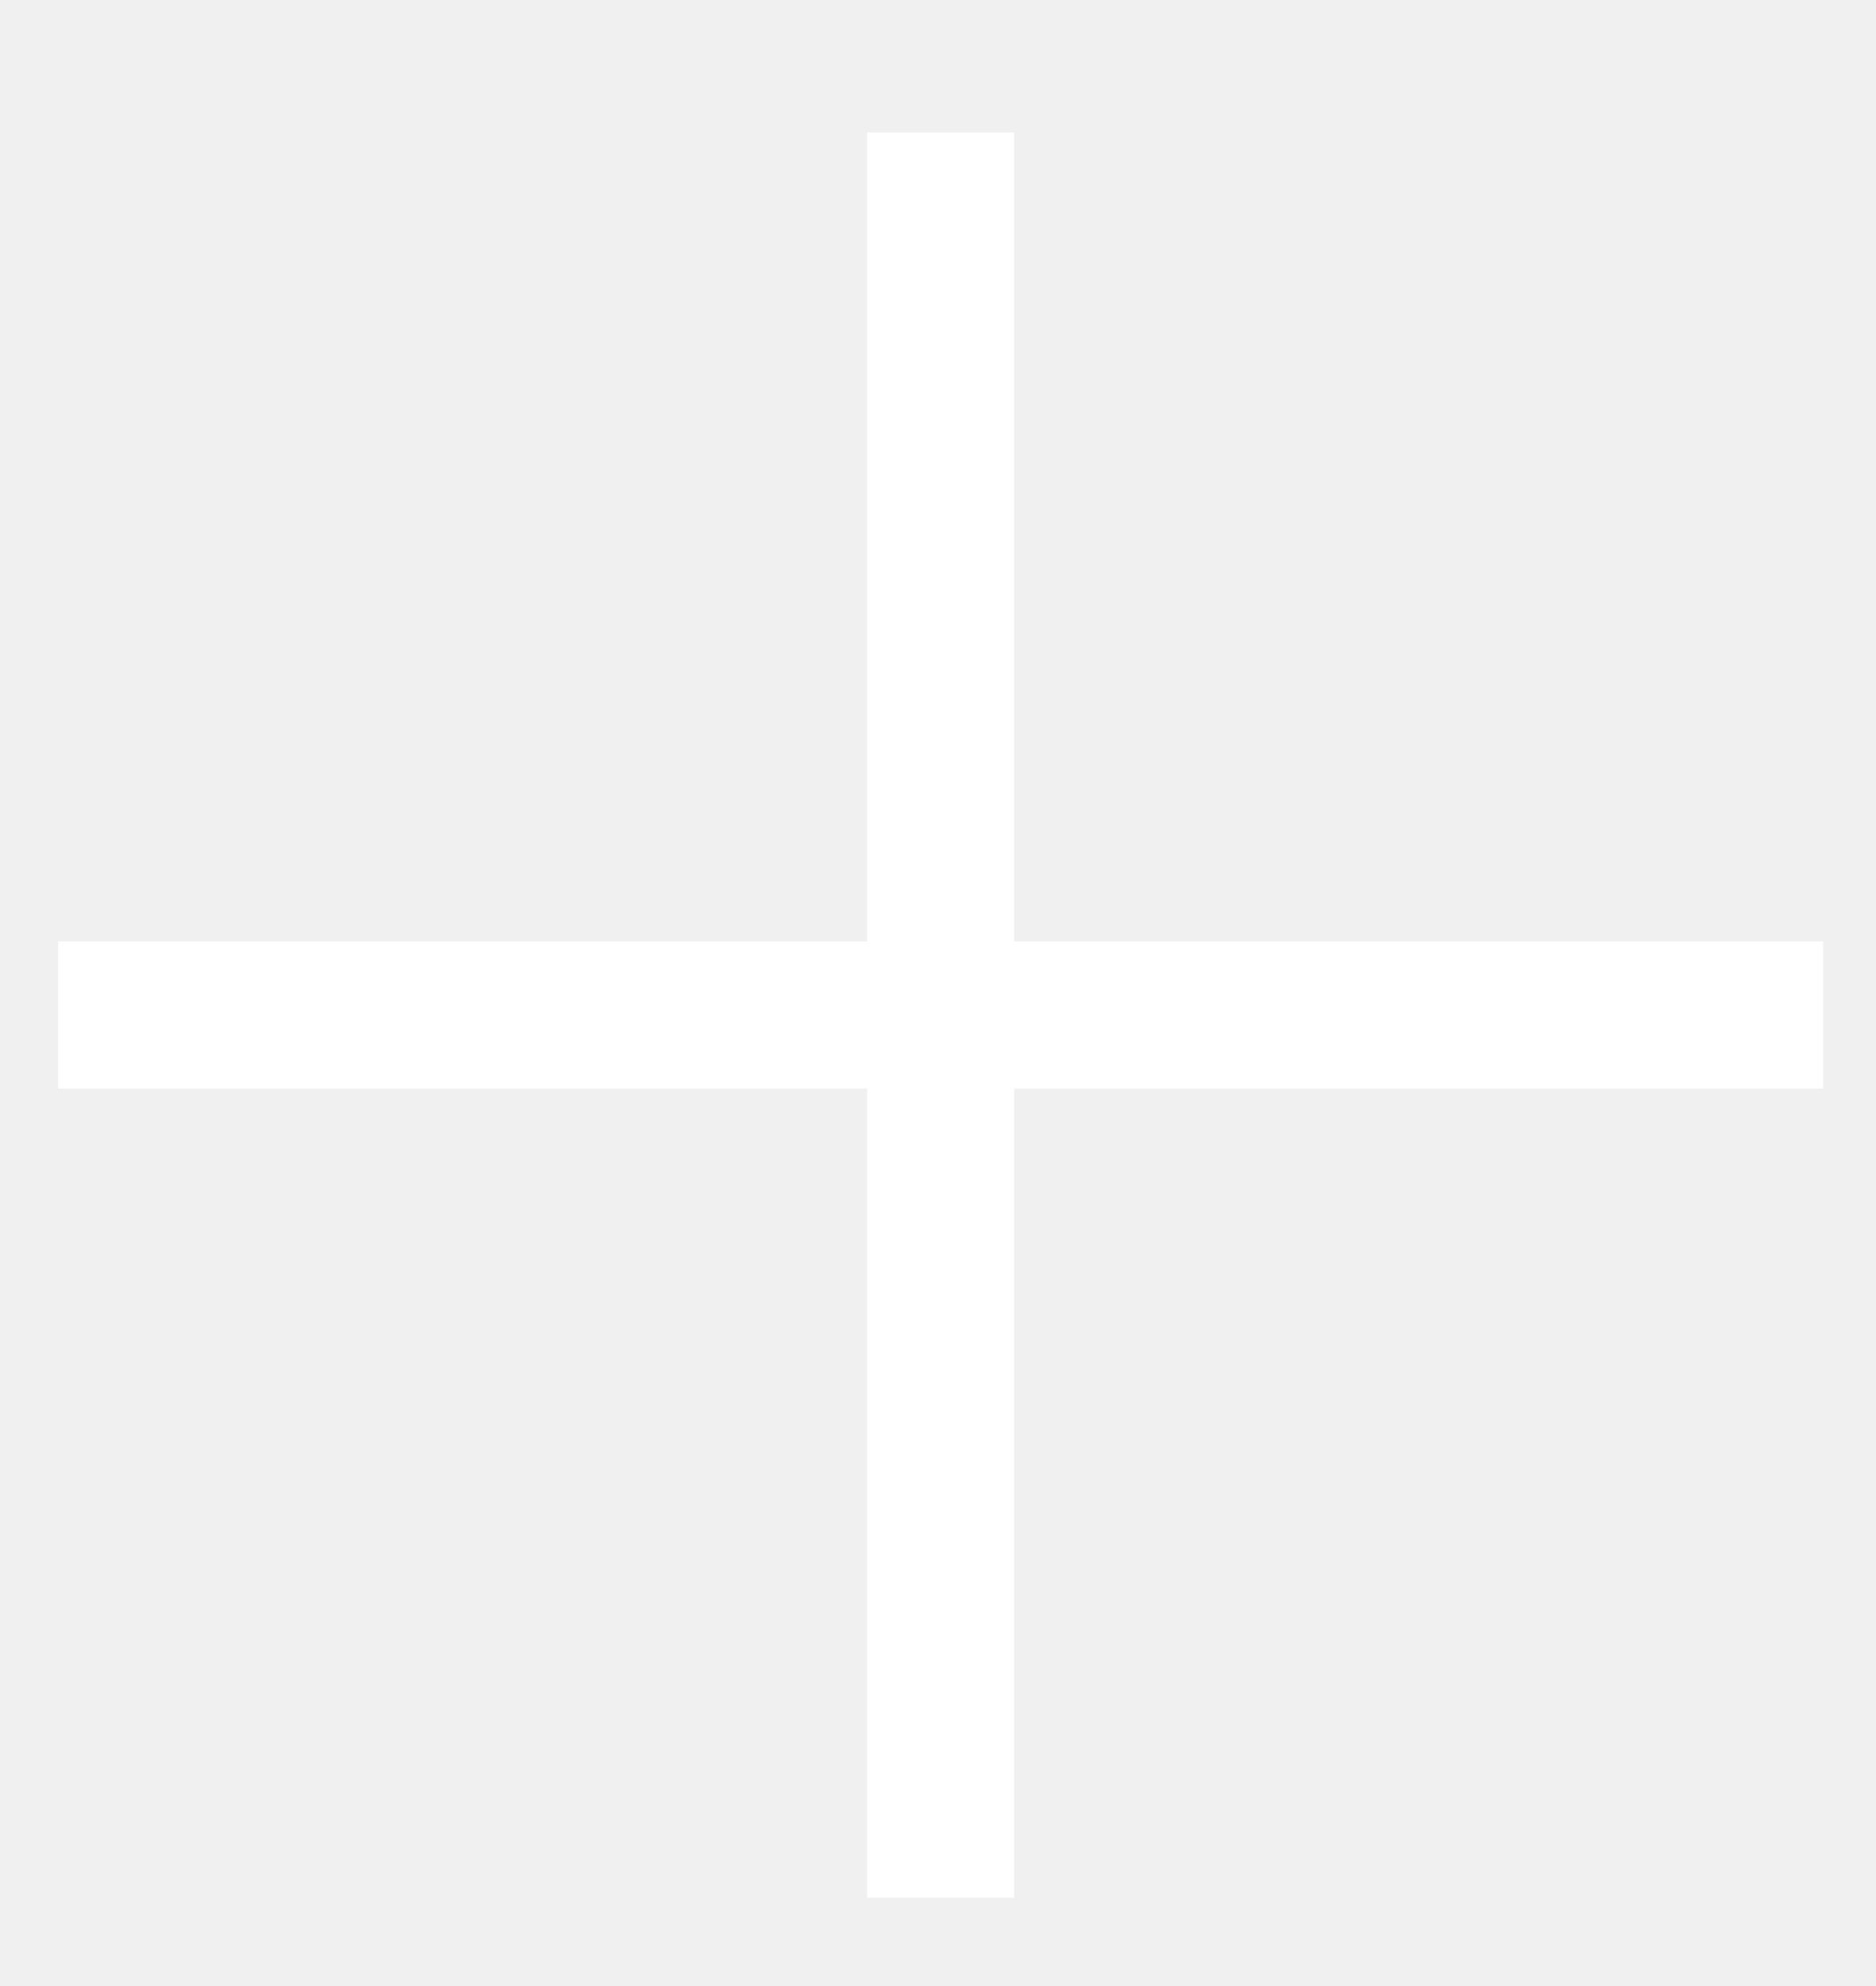
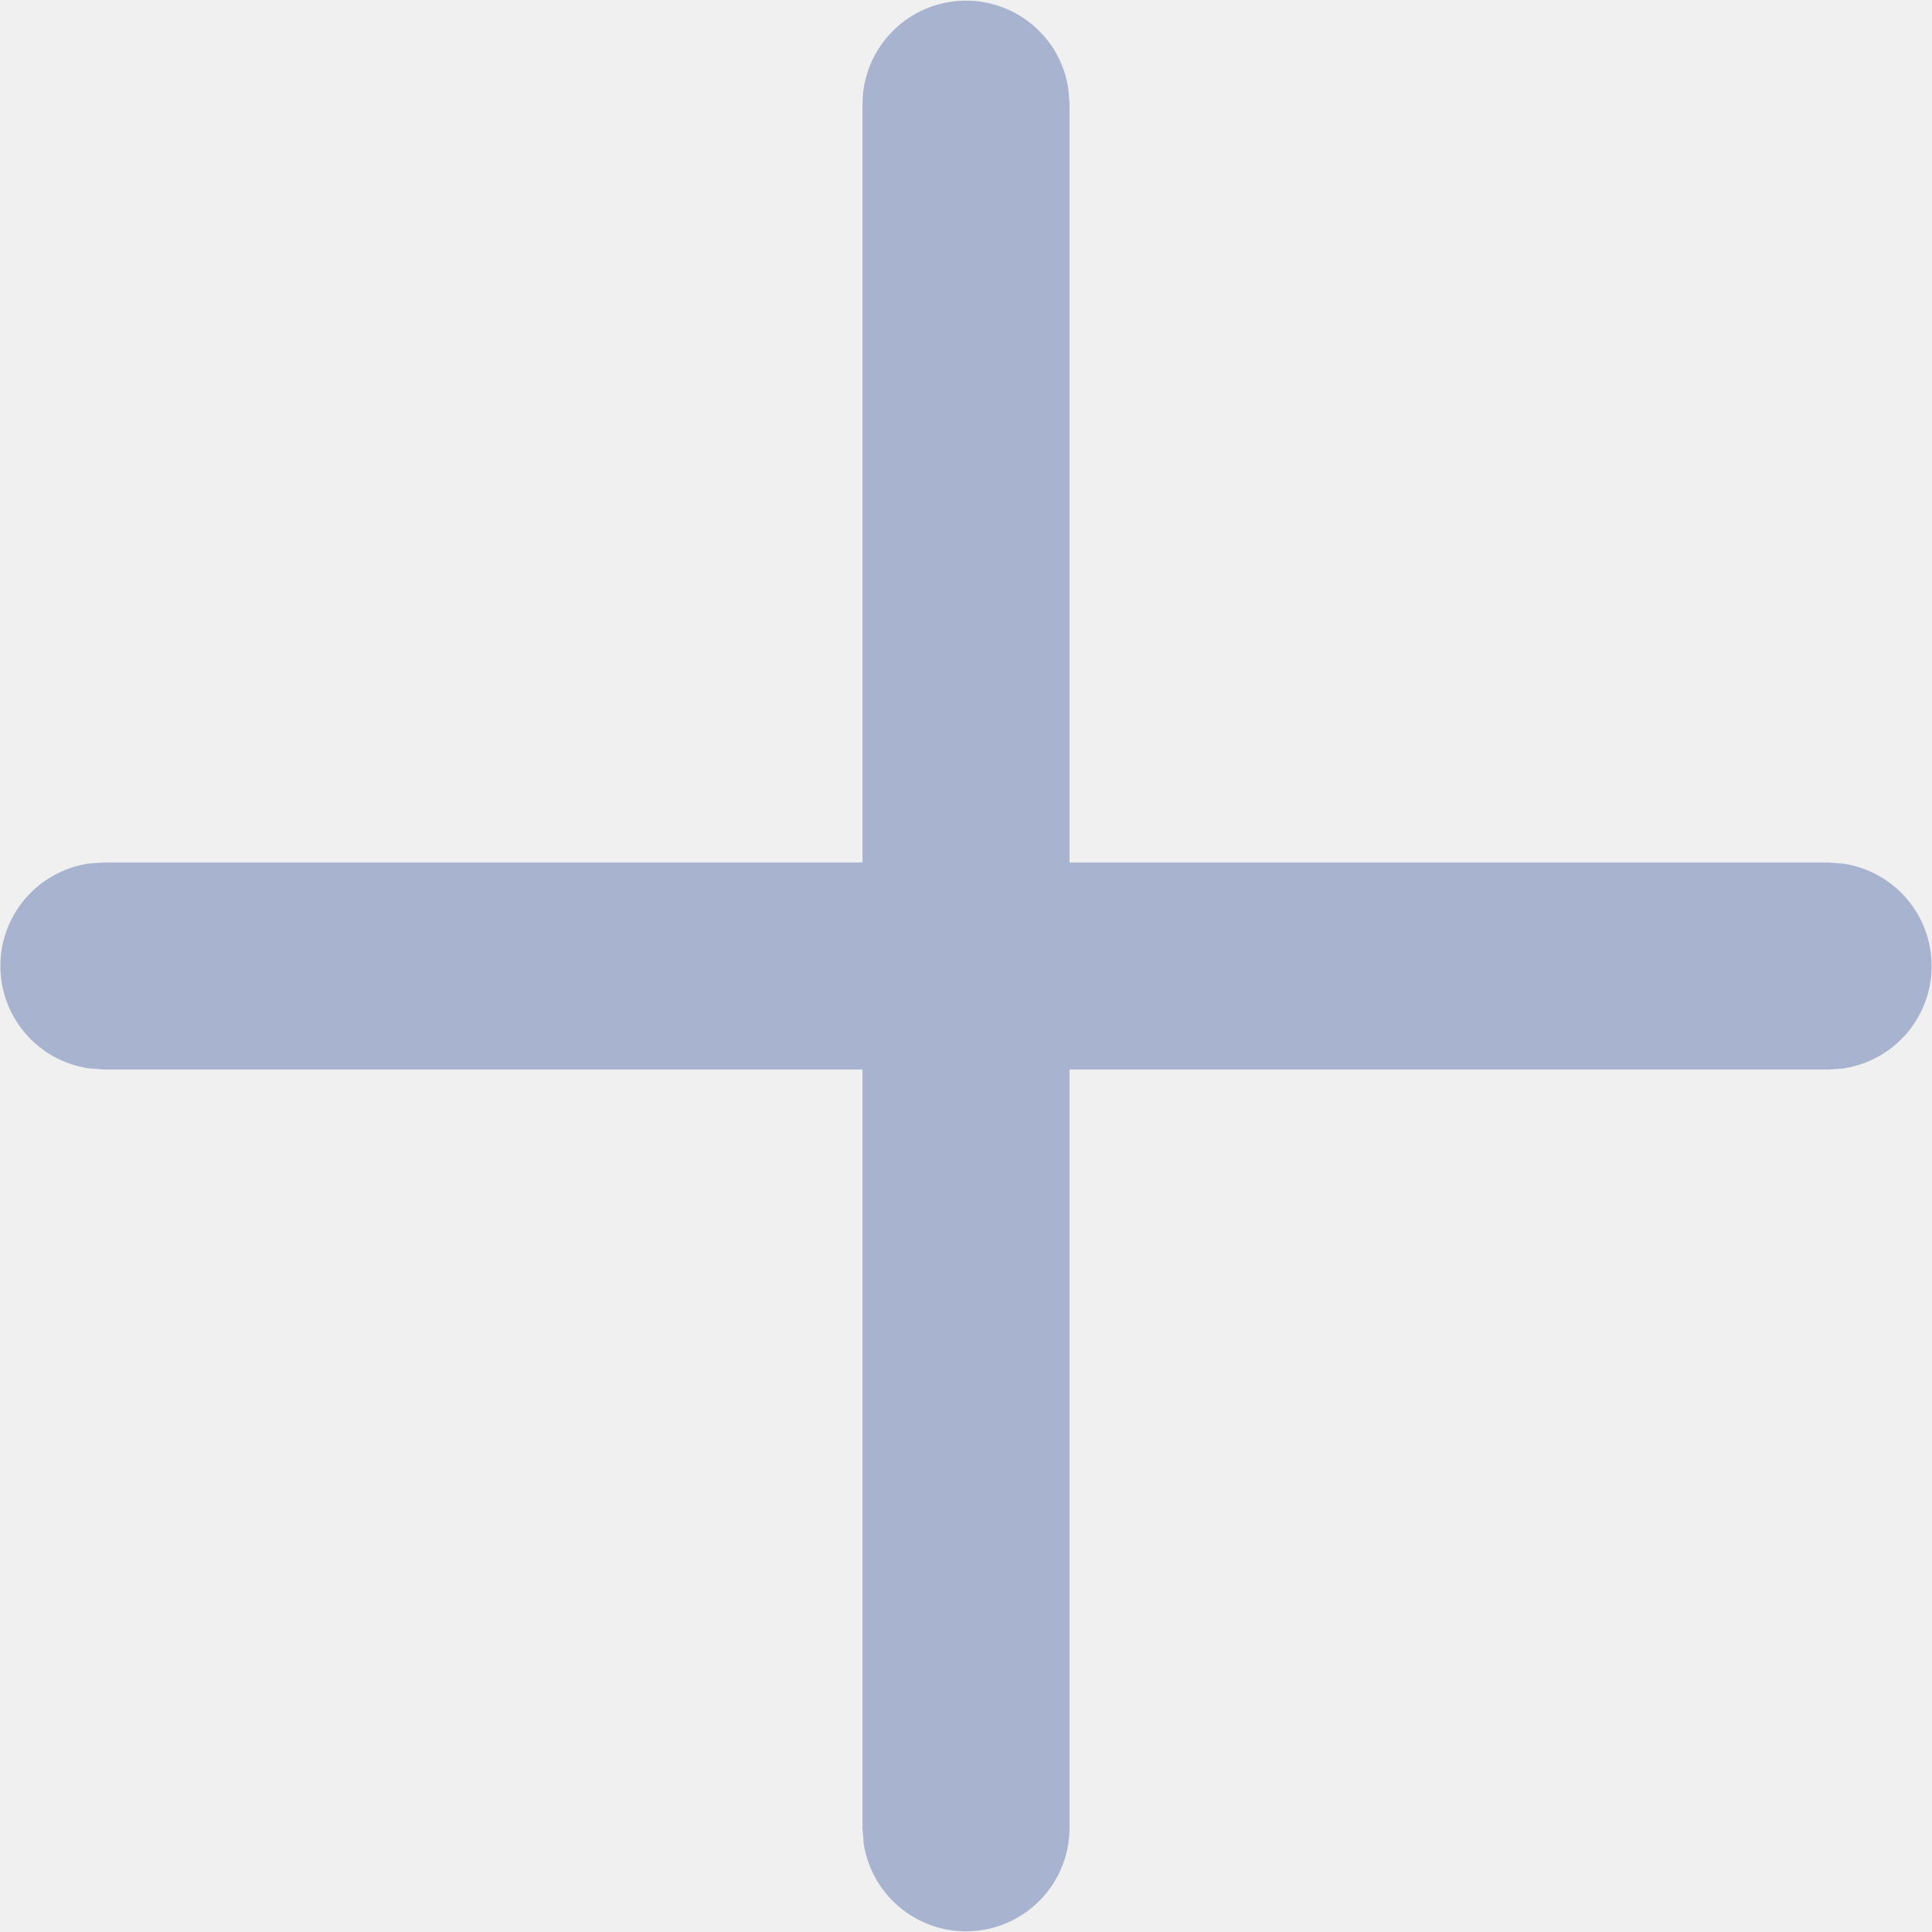
- <svg xmlns="http://www.w3.org/2000/svg" width="17" height="18" viewBox="0 0 17 18" fill="none">
-   <g clip-path="url(#clip0_78_130)">
-     <path d="M9.194 1.2H7.861V17.2H9.194V1.2Z" fill="white" />
-     <path d="M0.527 8.533V9.867H16.527V8.533H0.527Z" fill="white" />
-   </g>
-   <defs>
-     <clipPath id="clip0_78_130">
-       <rect width="17" height="17" fill="white" transform="translate(0 0.5)" />
-     </clipPath>
-   </defs>
+ <svg xmlns="http://www.w3.org/2000/svg" width="1em" height="1em" viewBox="5 5 14 14" class="w-7 h-7 pointer-events-none">
+   <path d="M18.361 11.259a.75.75 0 01-.009 1.484l-.102.007h-5.5v5.5a.75.75 0 01-1.491.111l-.009-.11V12.75h-5.5l-.111-.009a.75.75 0 01.009-1.484l.102-.007h5.5v-5.5a.75.75 0 011.491-.111l.009.11v5.501h5.5l.111.009z" fill="#a8b3cf" fill-rule="evenodd" />
</svg>
